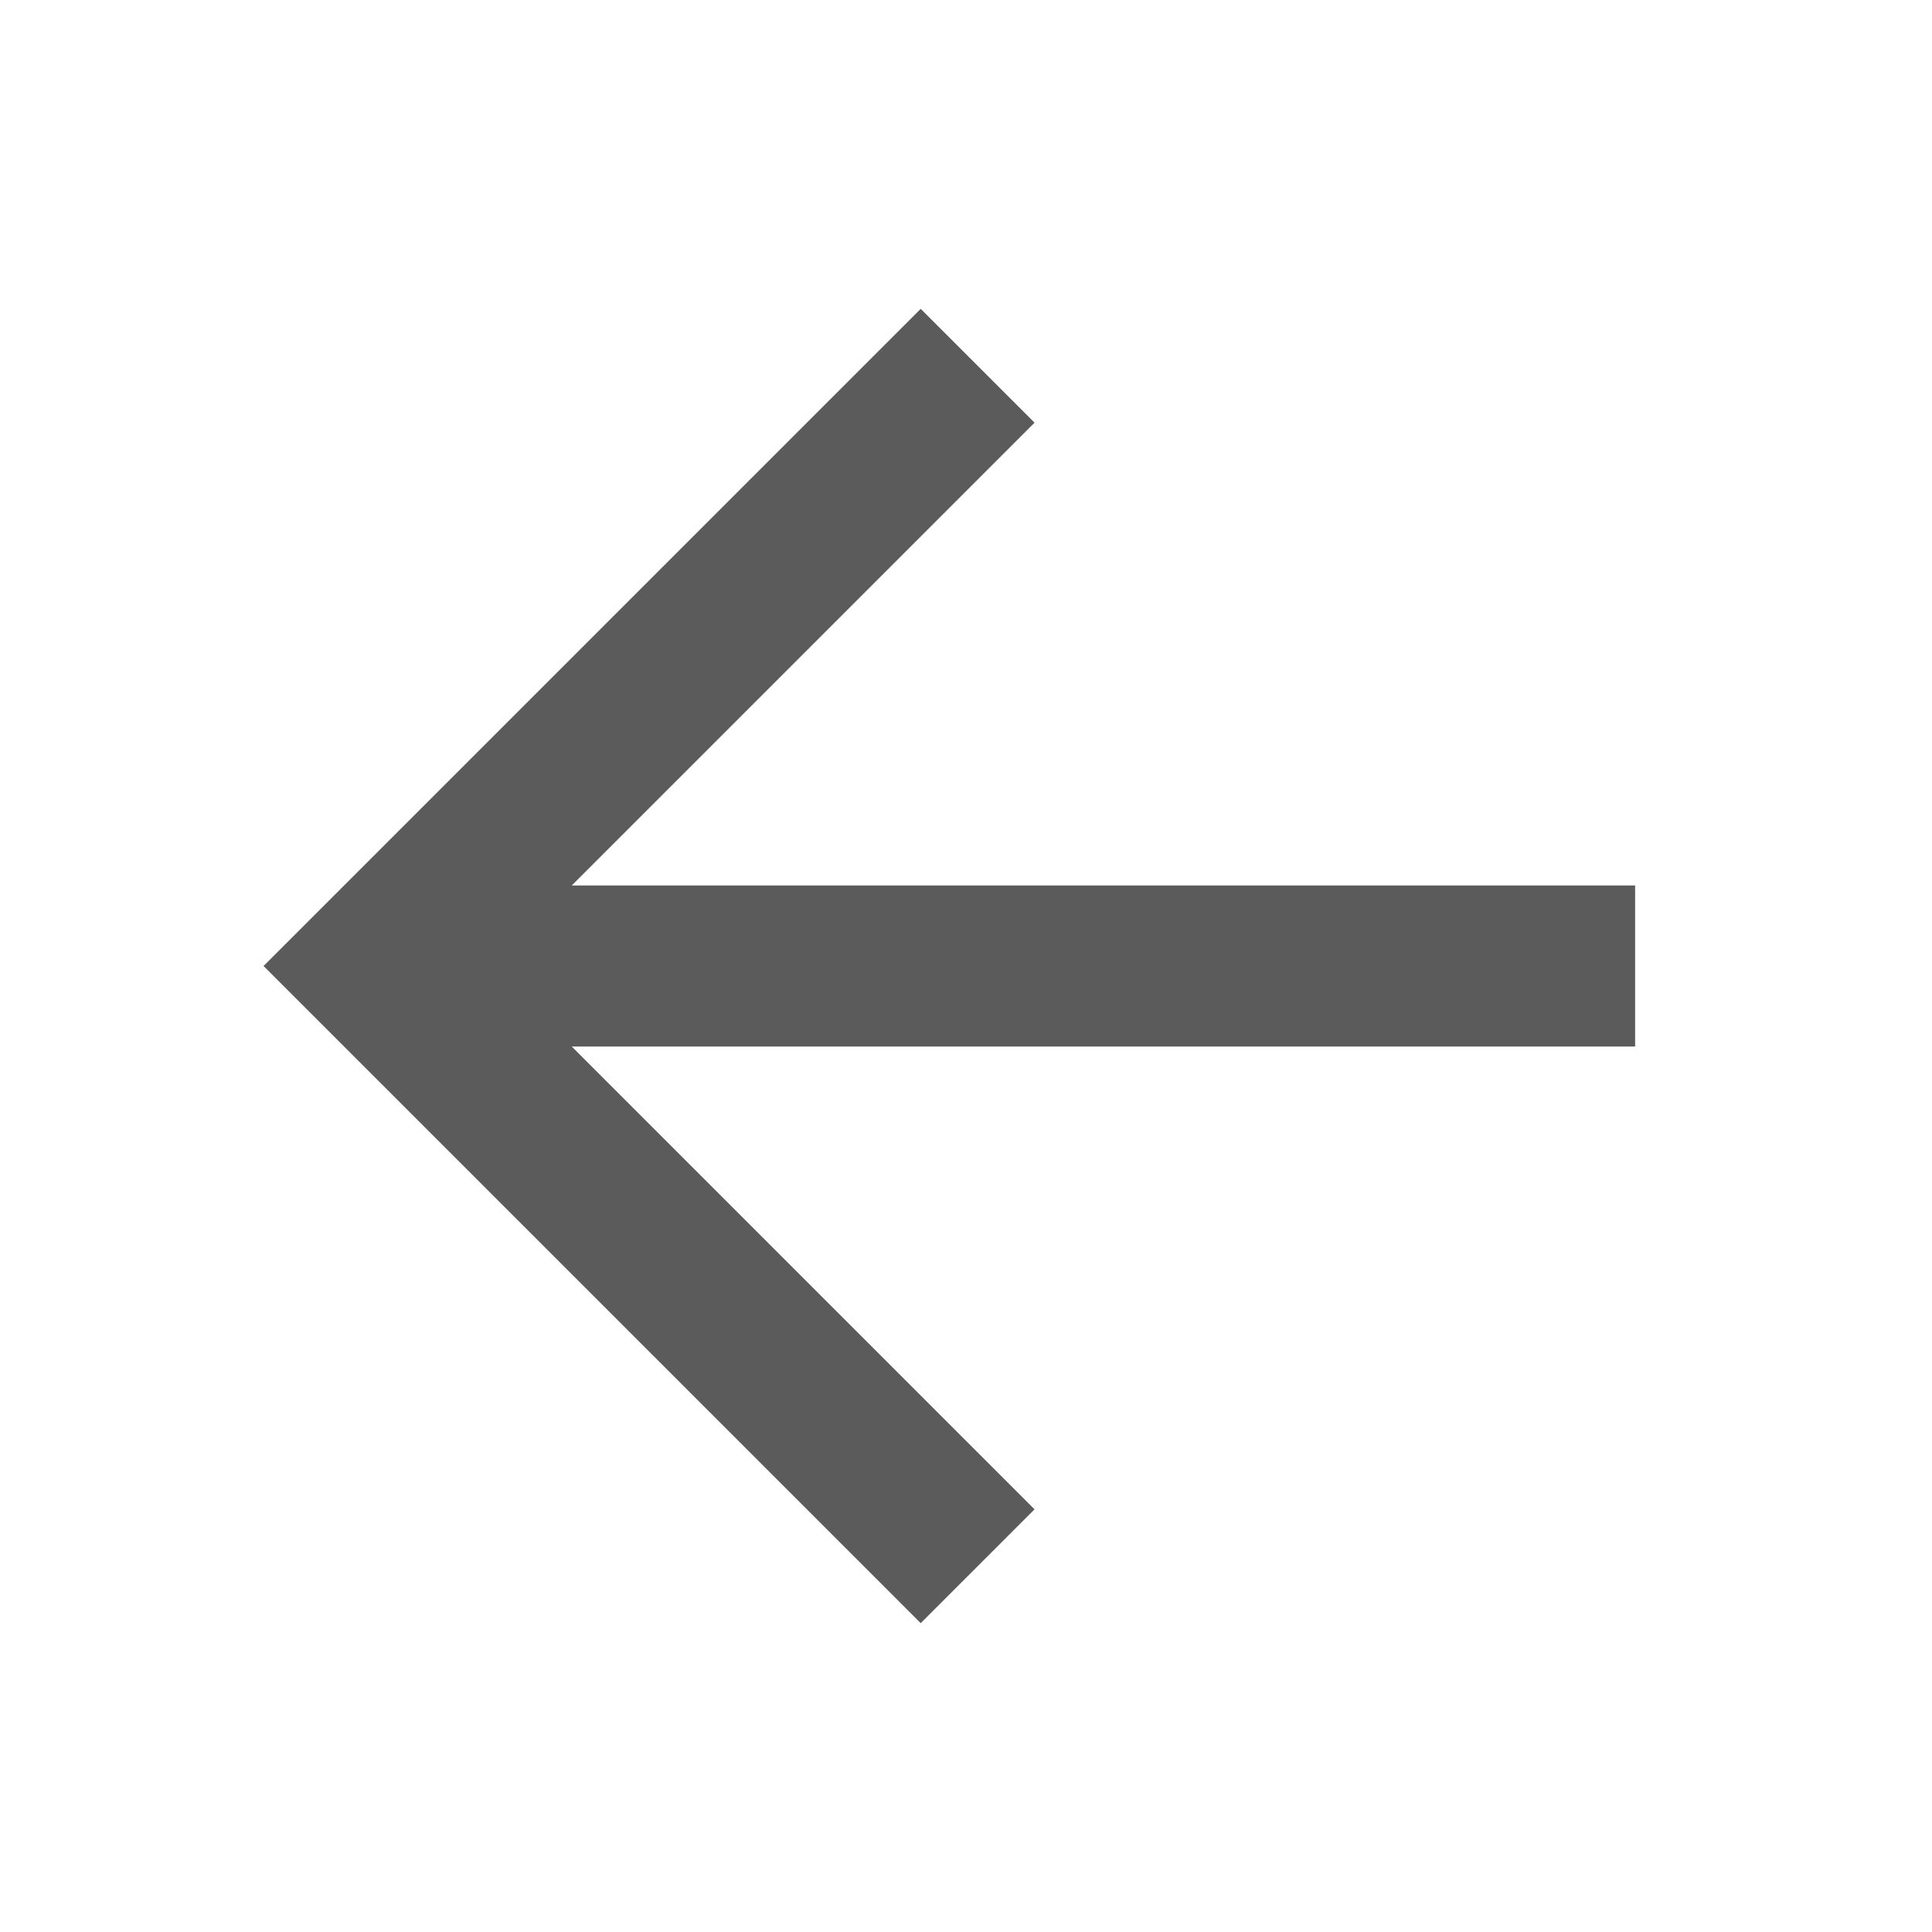
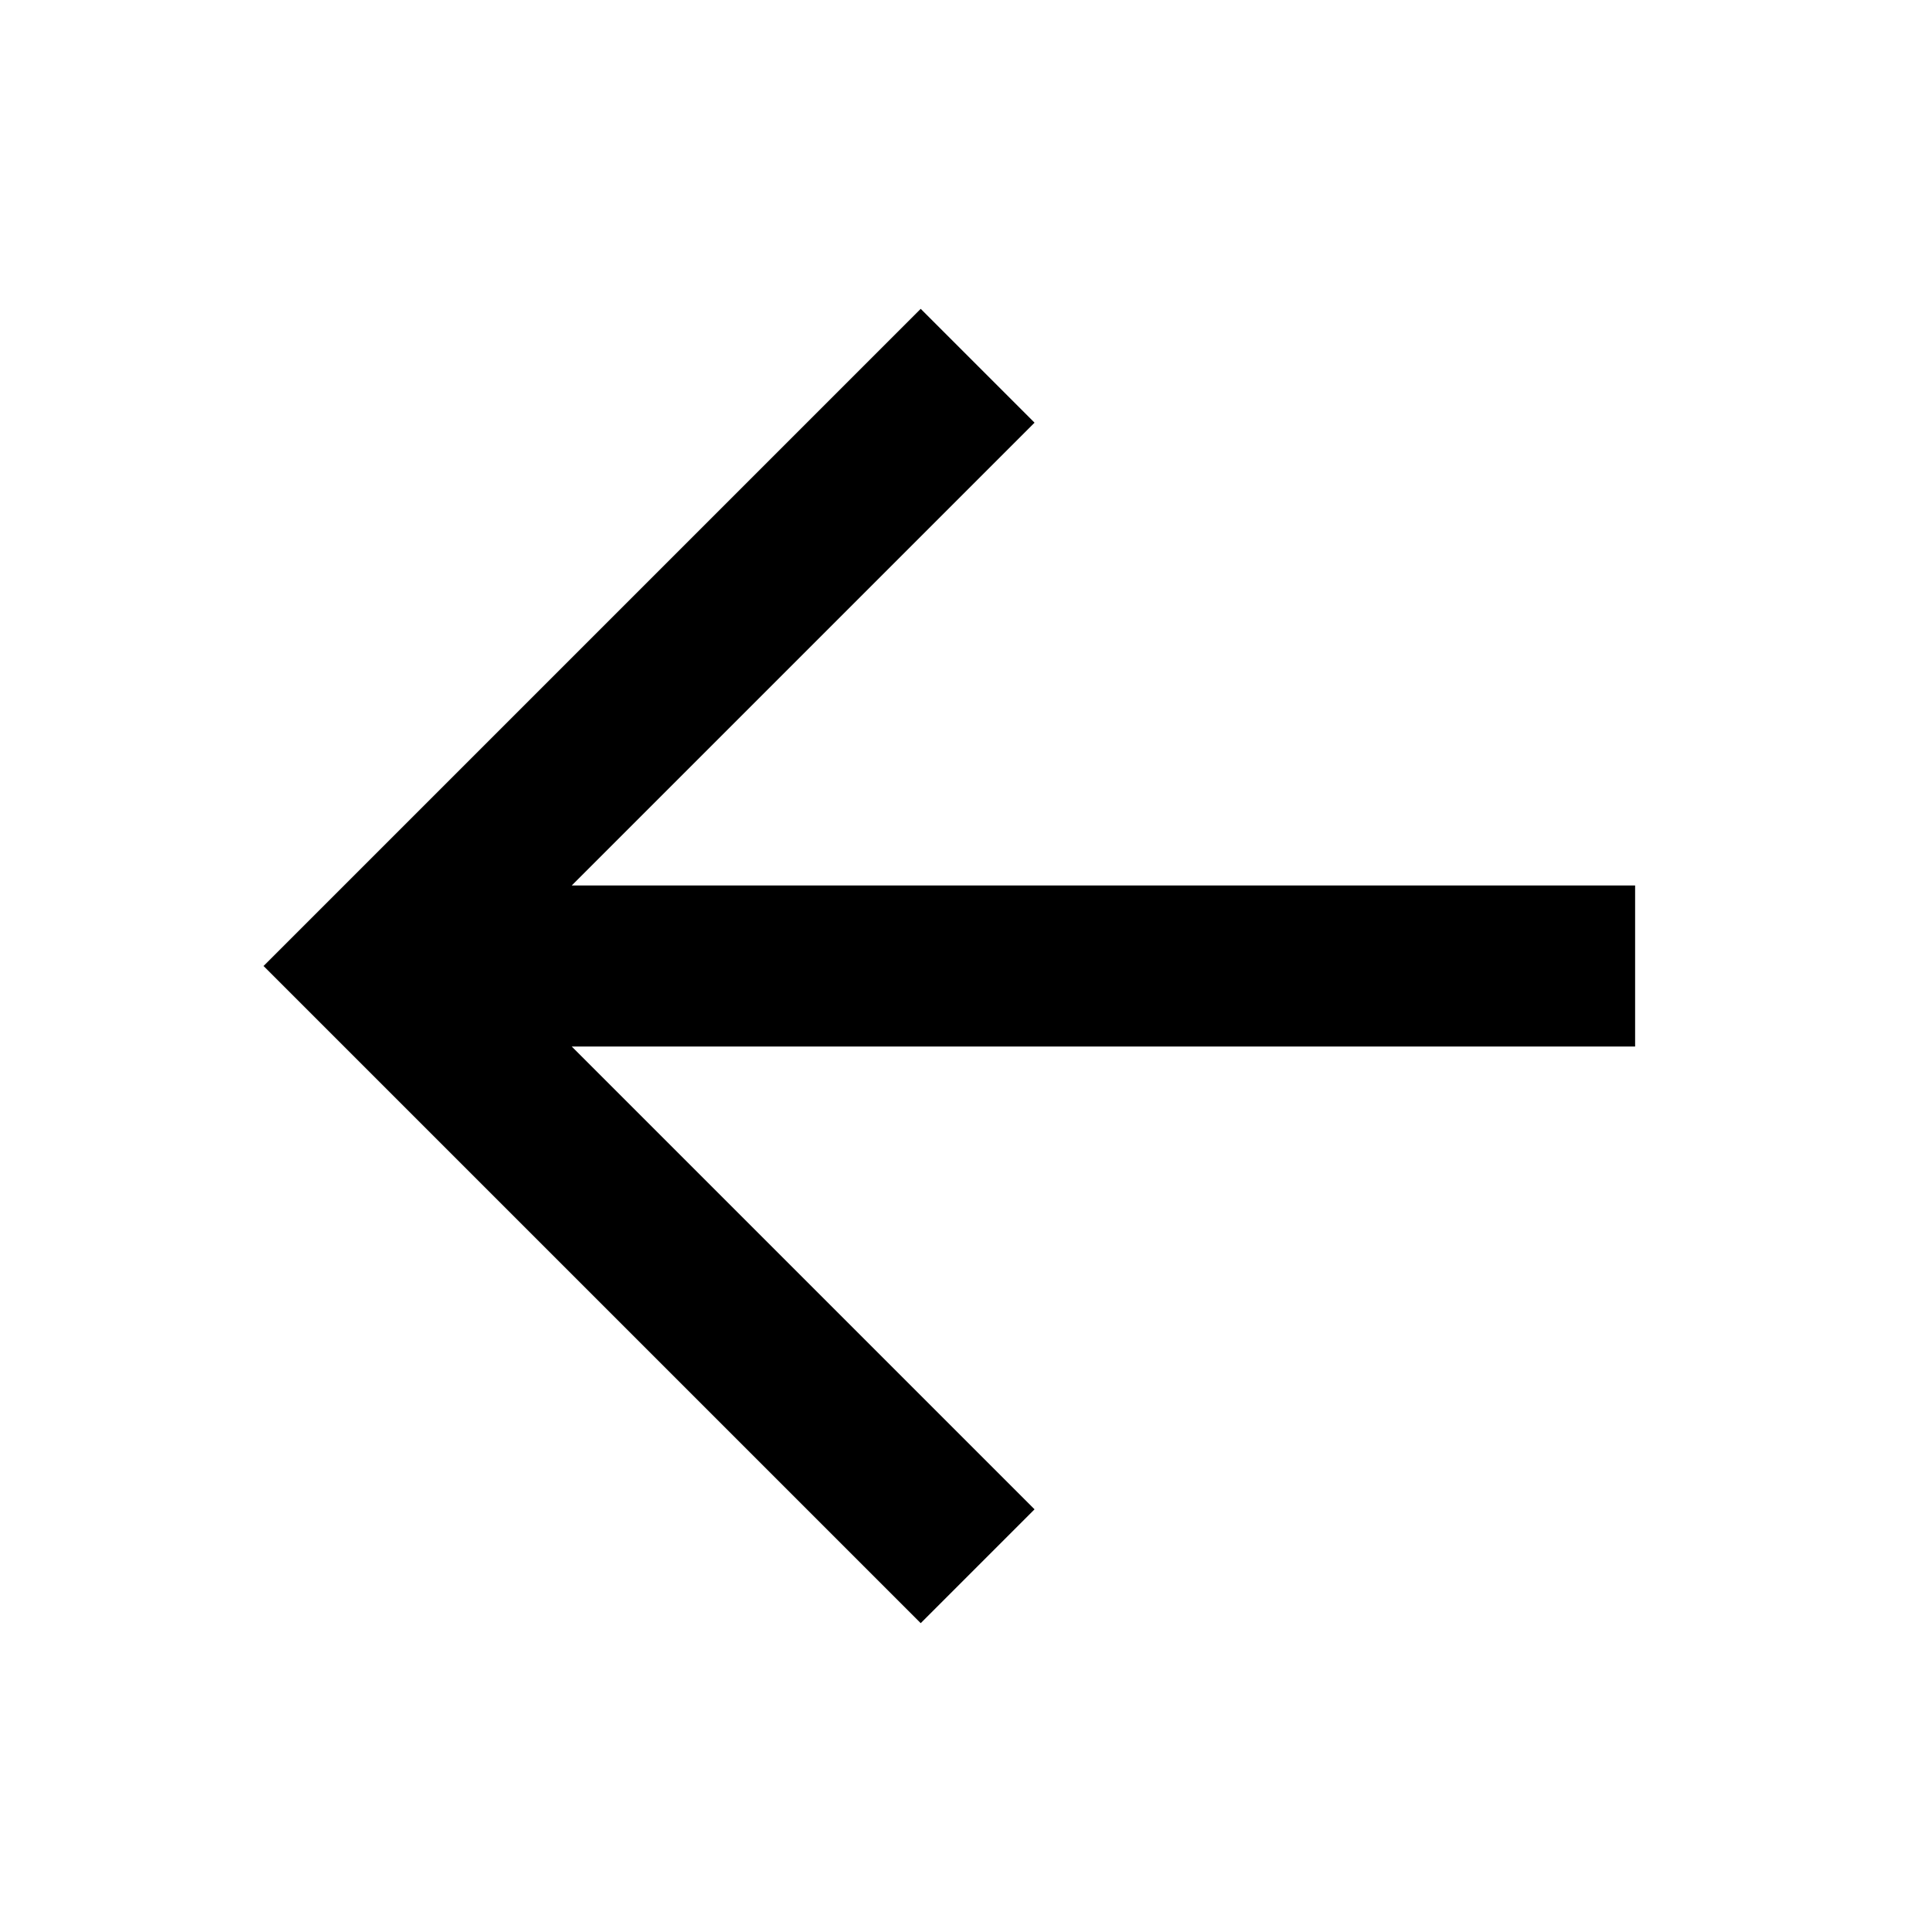
<svg xmlns="http://www.w3.org/2000/svg" width="18" height="18" viewBox="0 0 18 18" fill="none">
-   <path d="M8.578 14.062L3.516 9L8.578 3.938M4.219 9H14.484" stroke="#5B5B5B" stroke-width="1.5" stroke-linecap="square" />
+   <path d="M8.578 14.062L3.516 9L8.578 3.938M4.219 9H14.484" stroke="currentColor" stroke-width="1.5" stroke-linecap="square" />
</svg>
